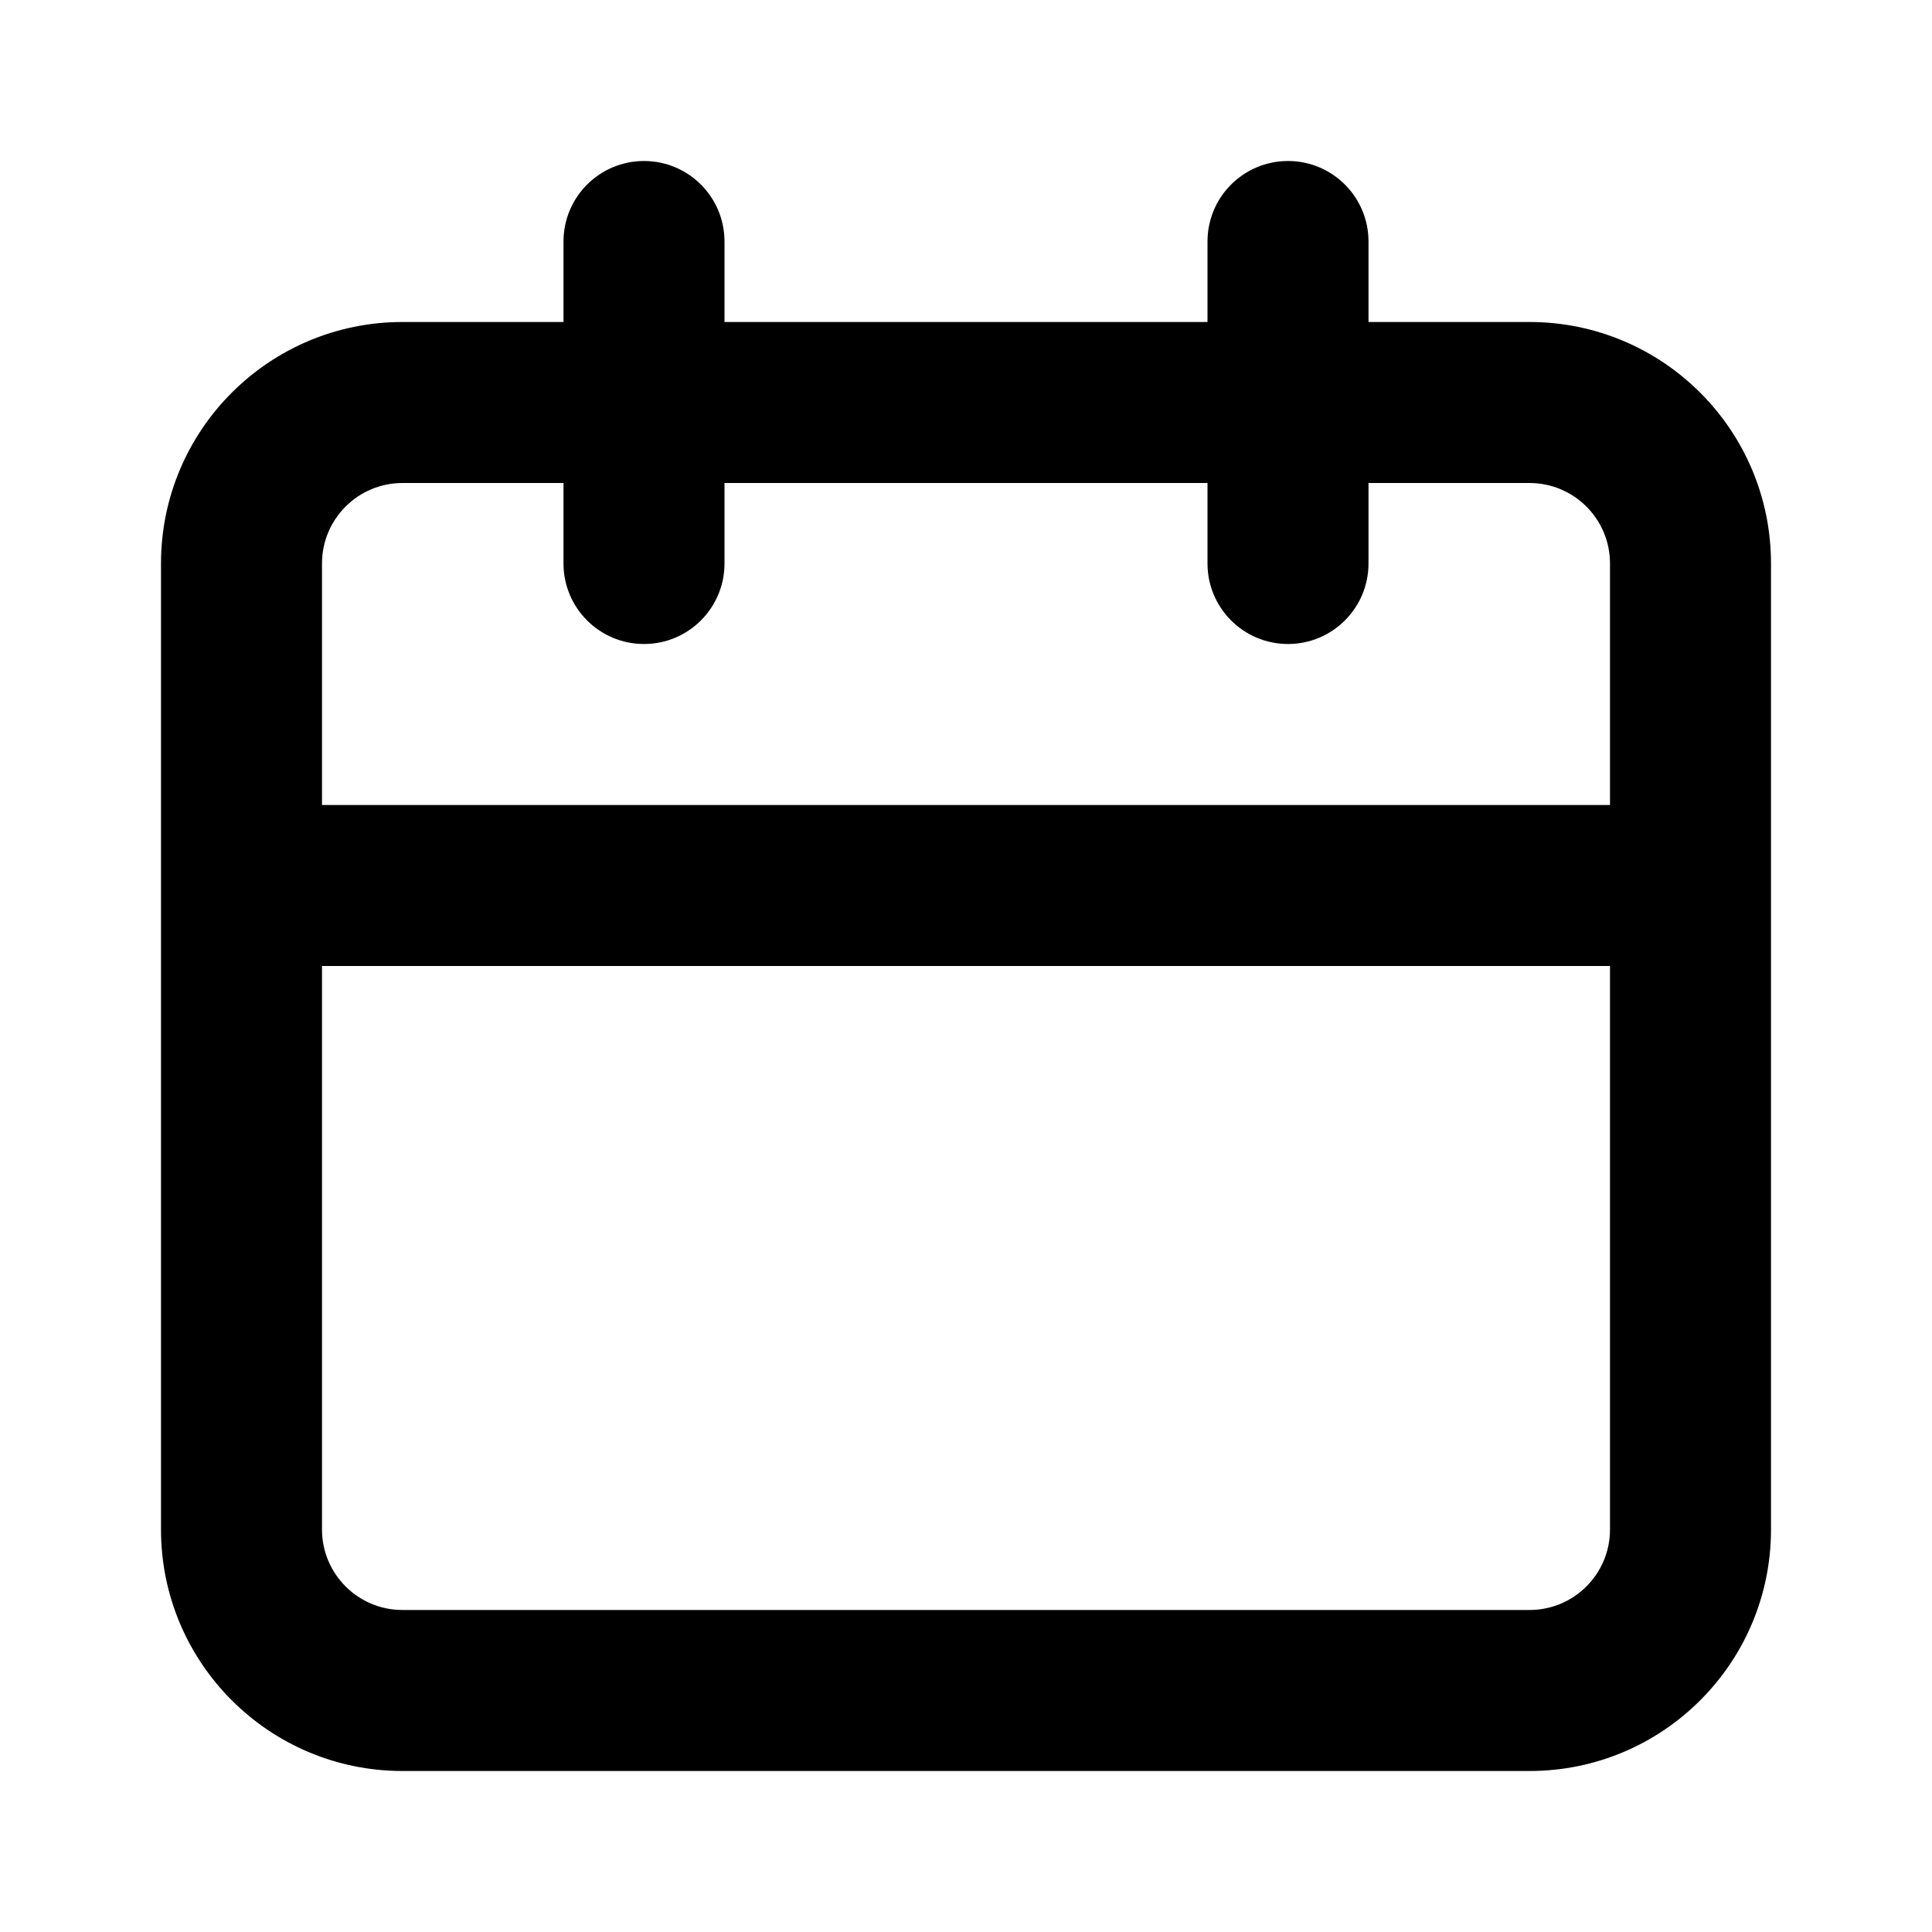
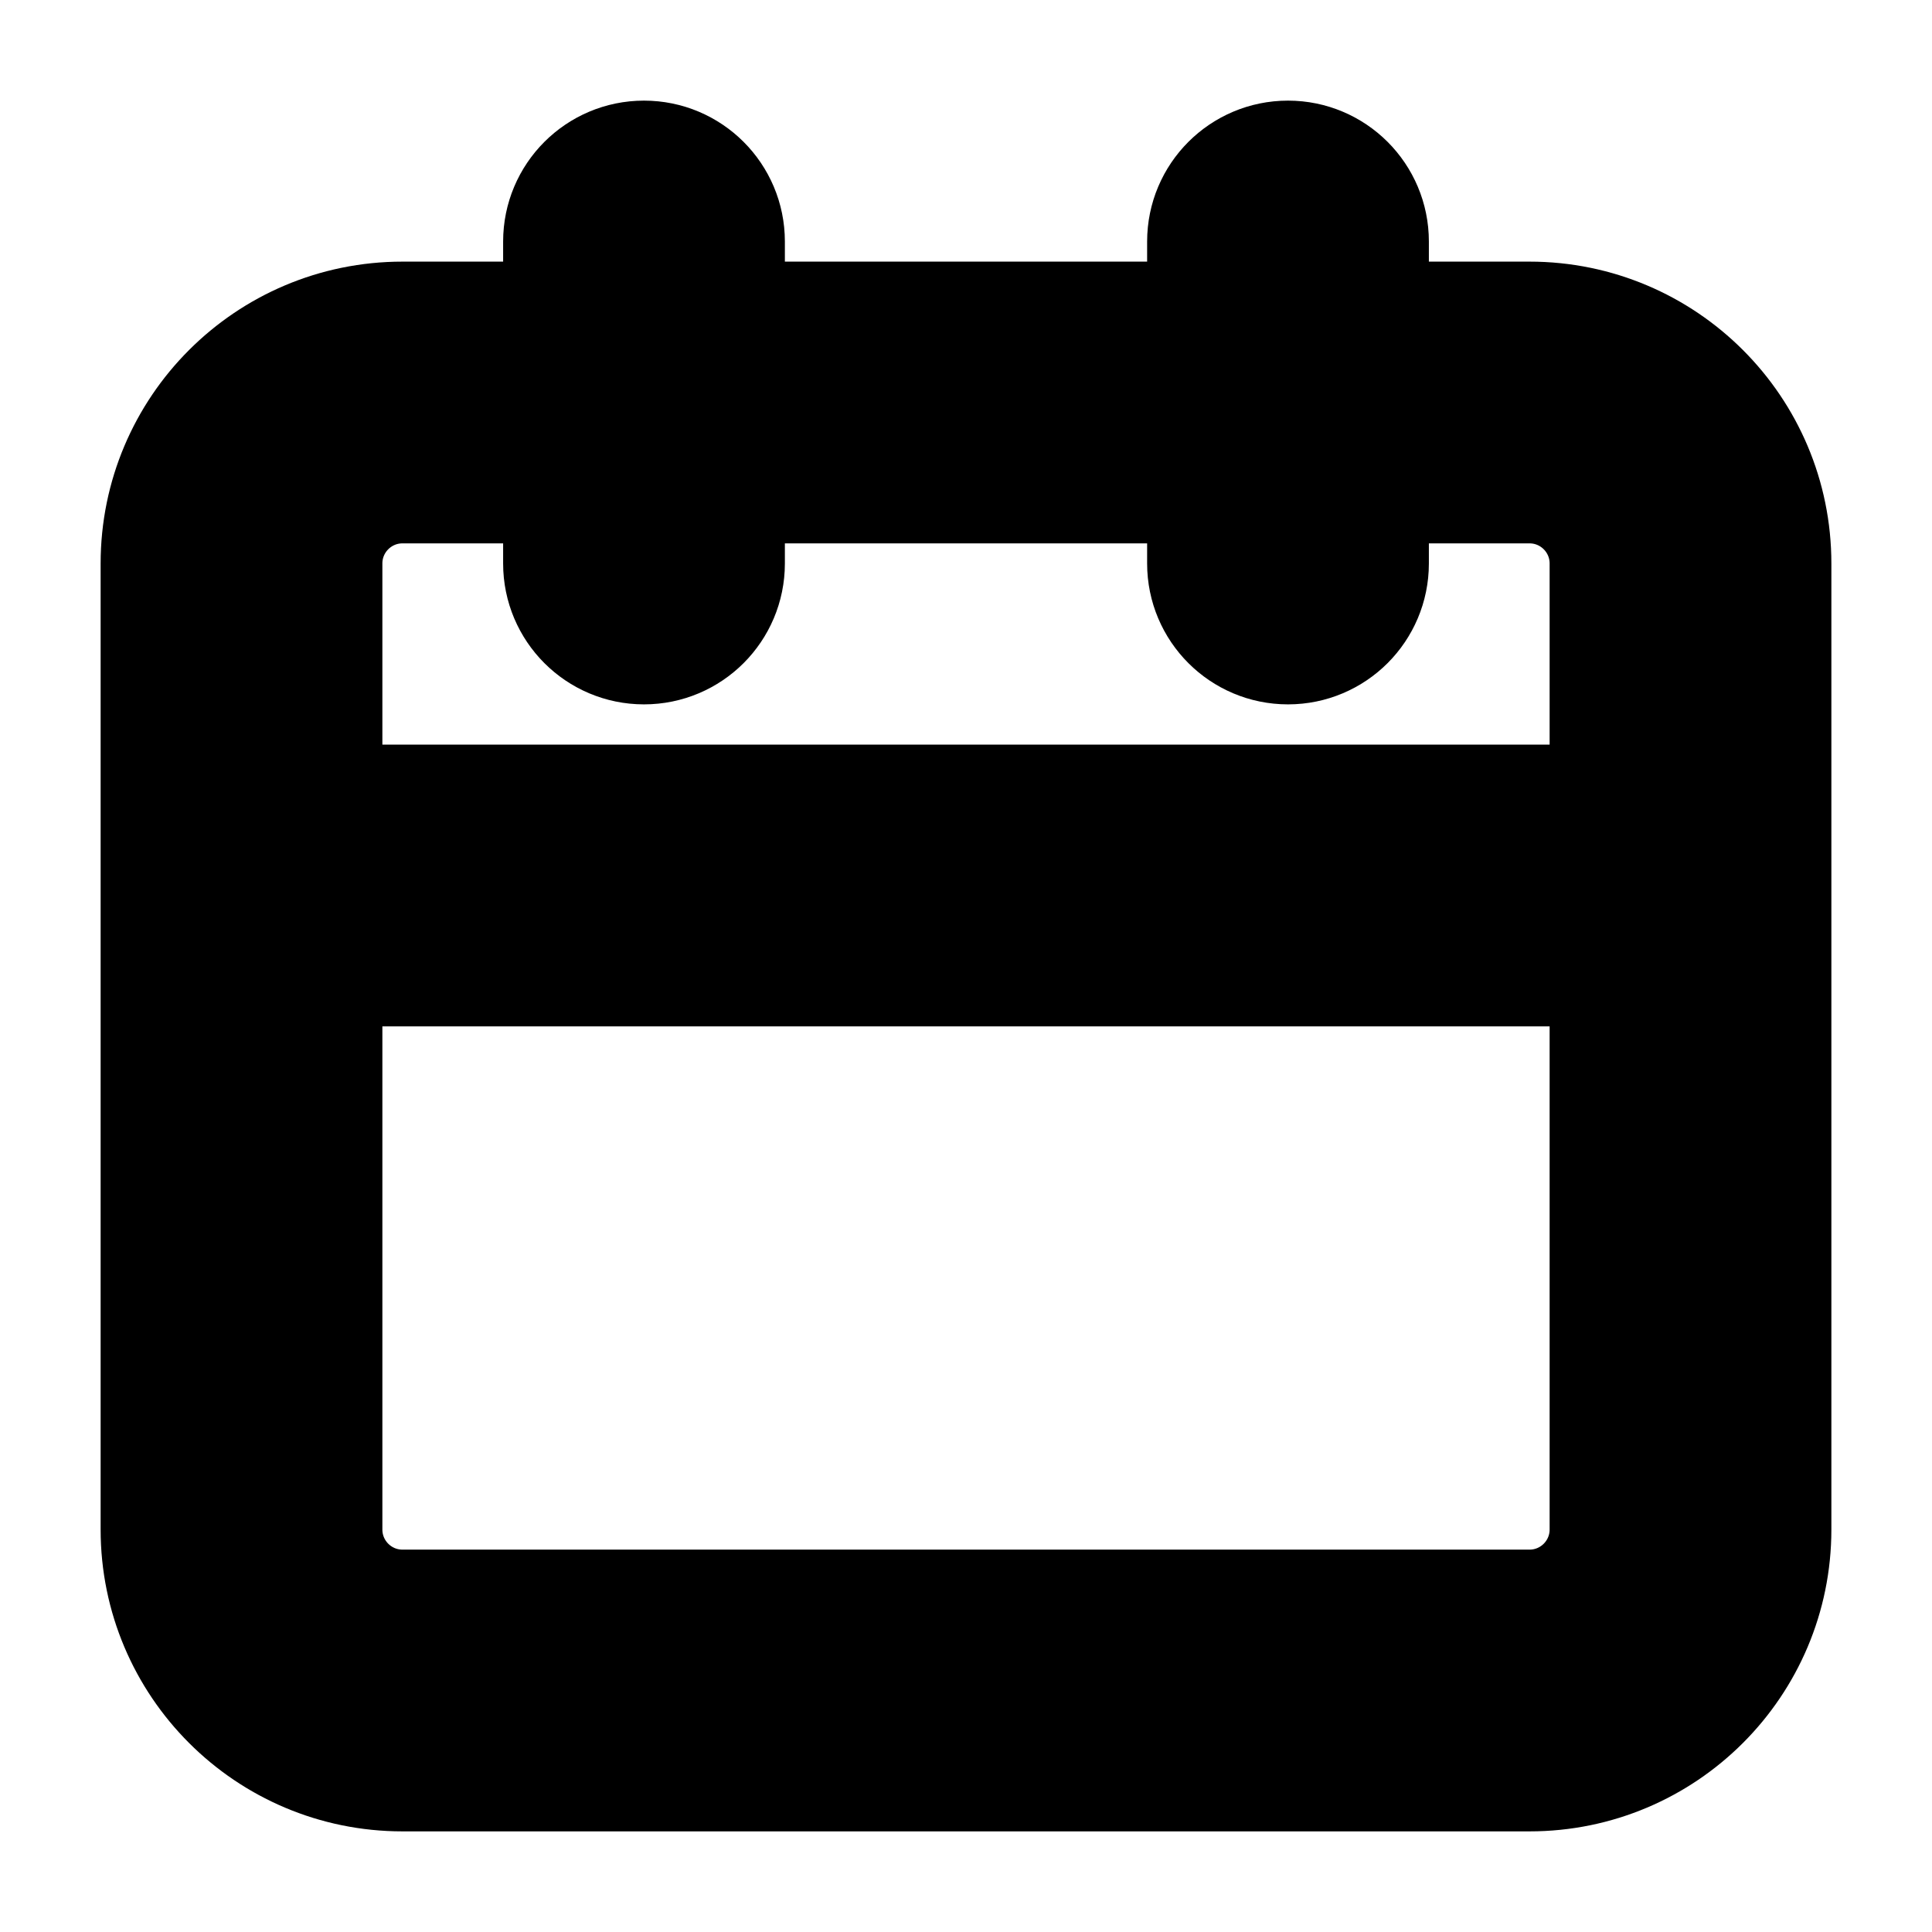
- <svg xmlns="http://www.w3.org/2000/svg" fill="currentColor" width="800px" height="800px" viewBox="0 0 24 24">
+ <svg xmlns="http://www.w3.org/2000/svg" stroke="currentColor" stroke-width="1.5" width="800px" height="800px" viewBox="0 0 24 24">
  <path d="M19,4H17V3a1,1,0,0,0-2,0V4H9V3A1,1,0,0,0,7,3V4H5A3,3,0,0,0,2,7V19a3,3,0,0,0,3,3H19a3,3,0,0,0,3-3V7A3,3,0,0,0,19,4Zm1,15a1,1,0,0,1-1,1H5a1,1,0,0,1-1-1V12H20Zm0-9H4V7A1,1,0,0,1,5,6H7V7A1,1,0,0,0,9,7V6h6V7a1,1,0,0,0,2,0V6h2a1,1,0,0,1,1,1Z" />
</svg>
